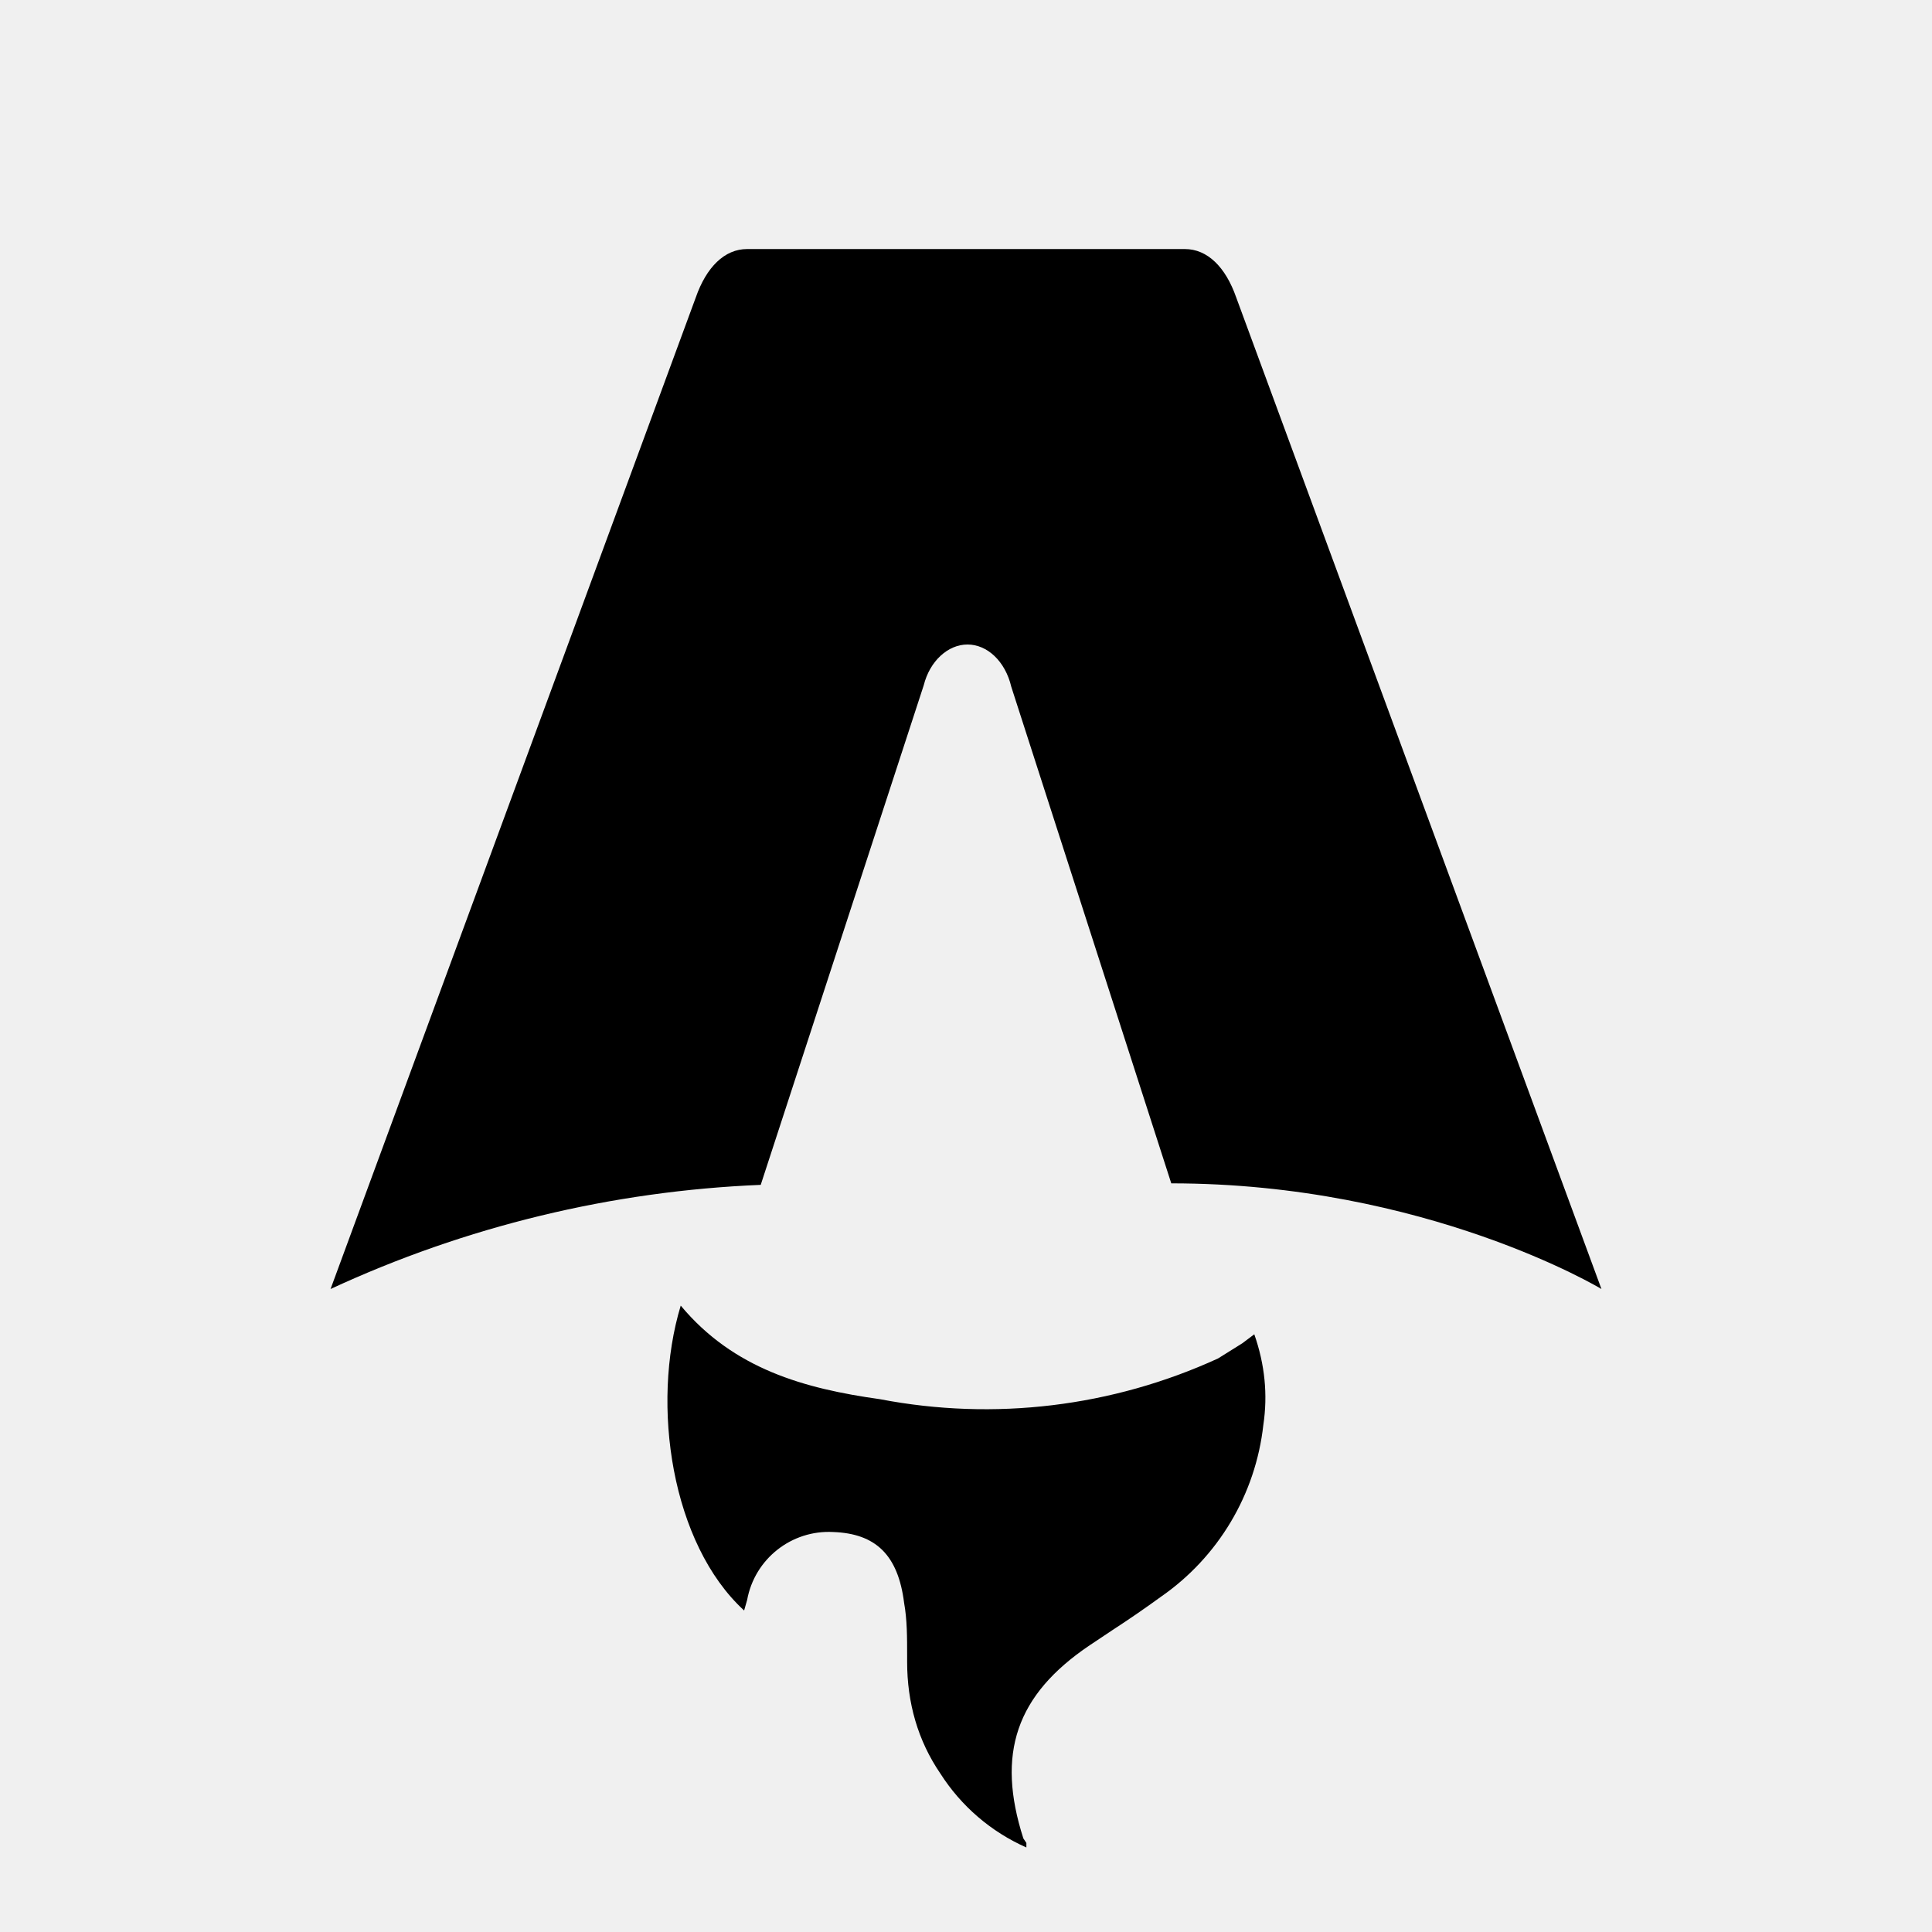
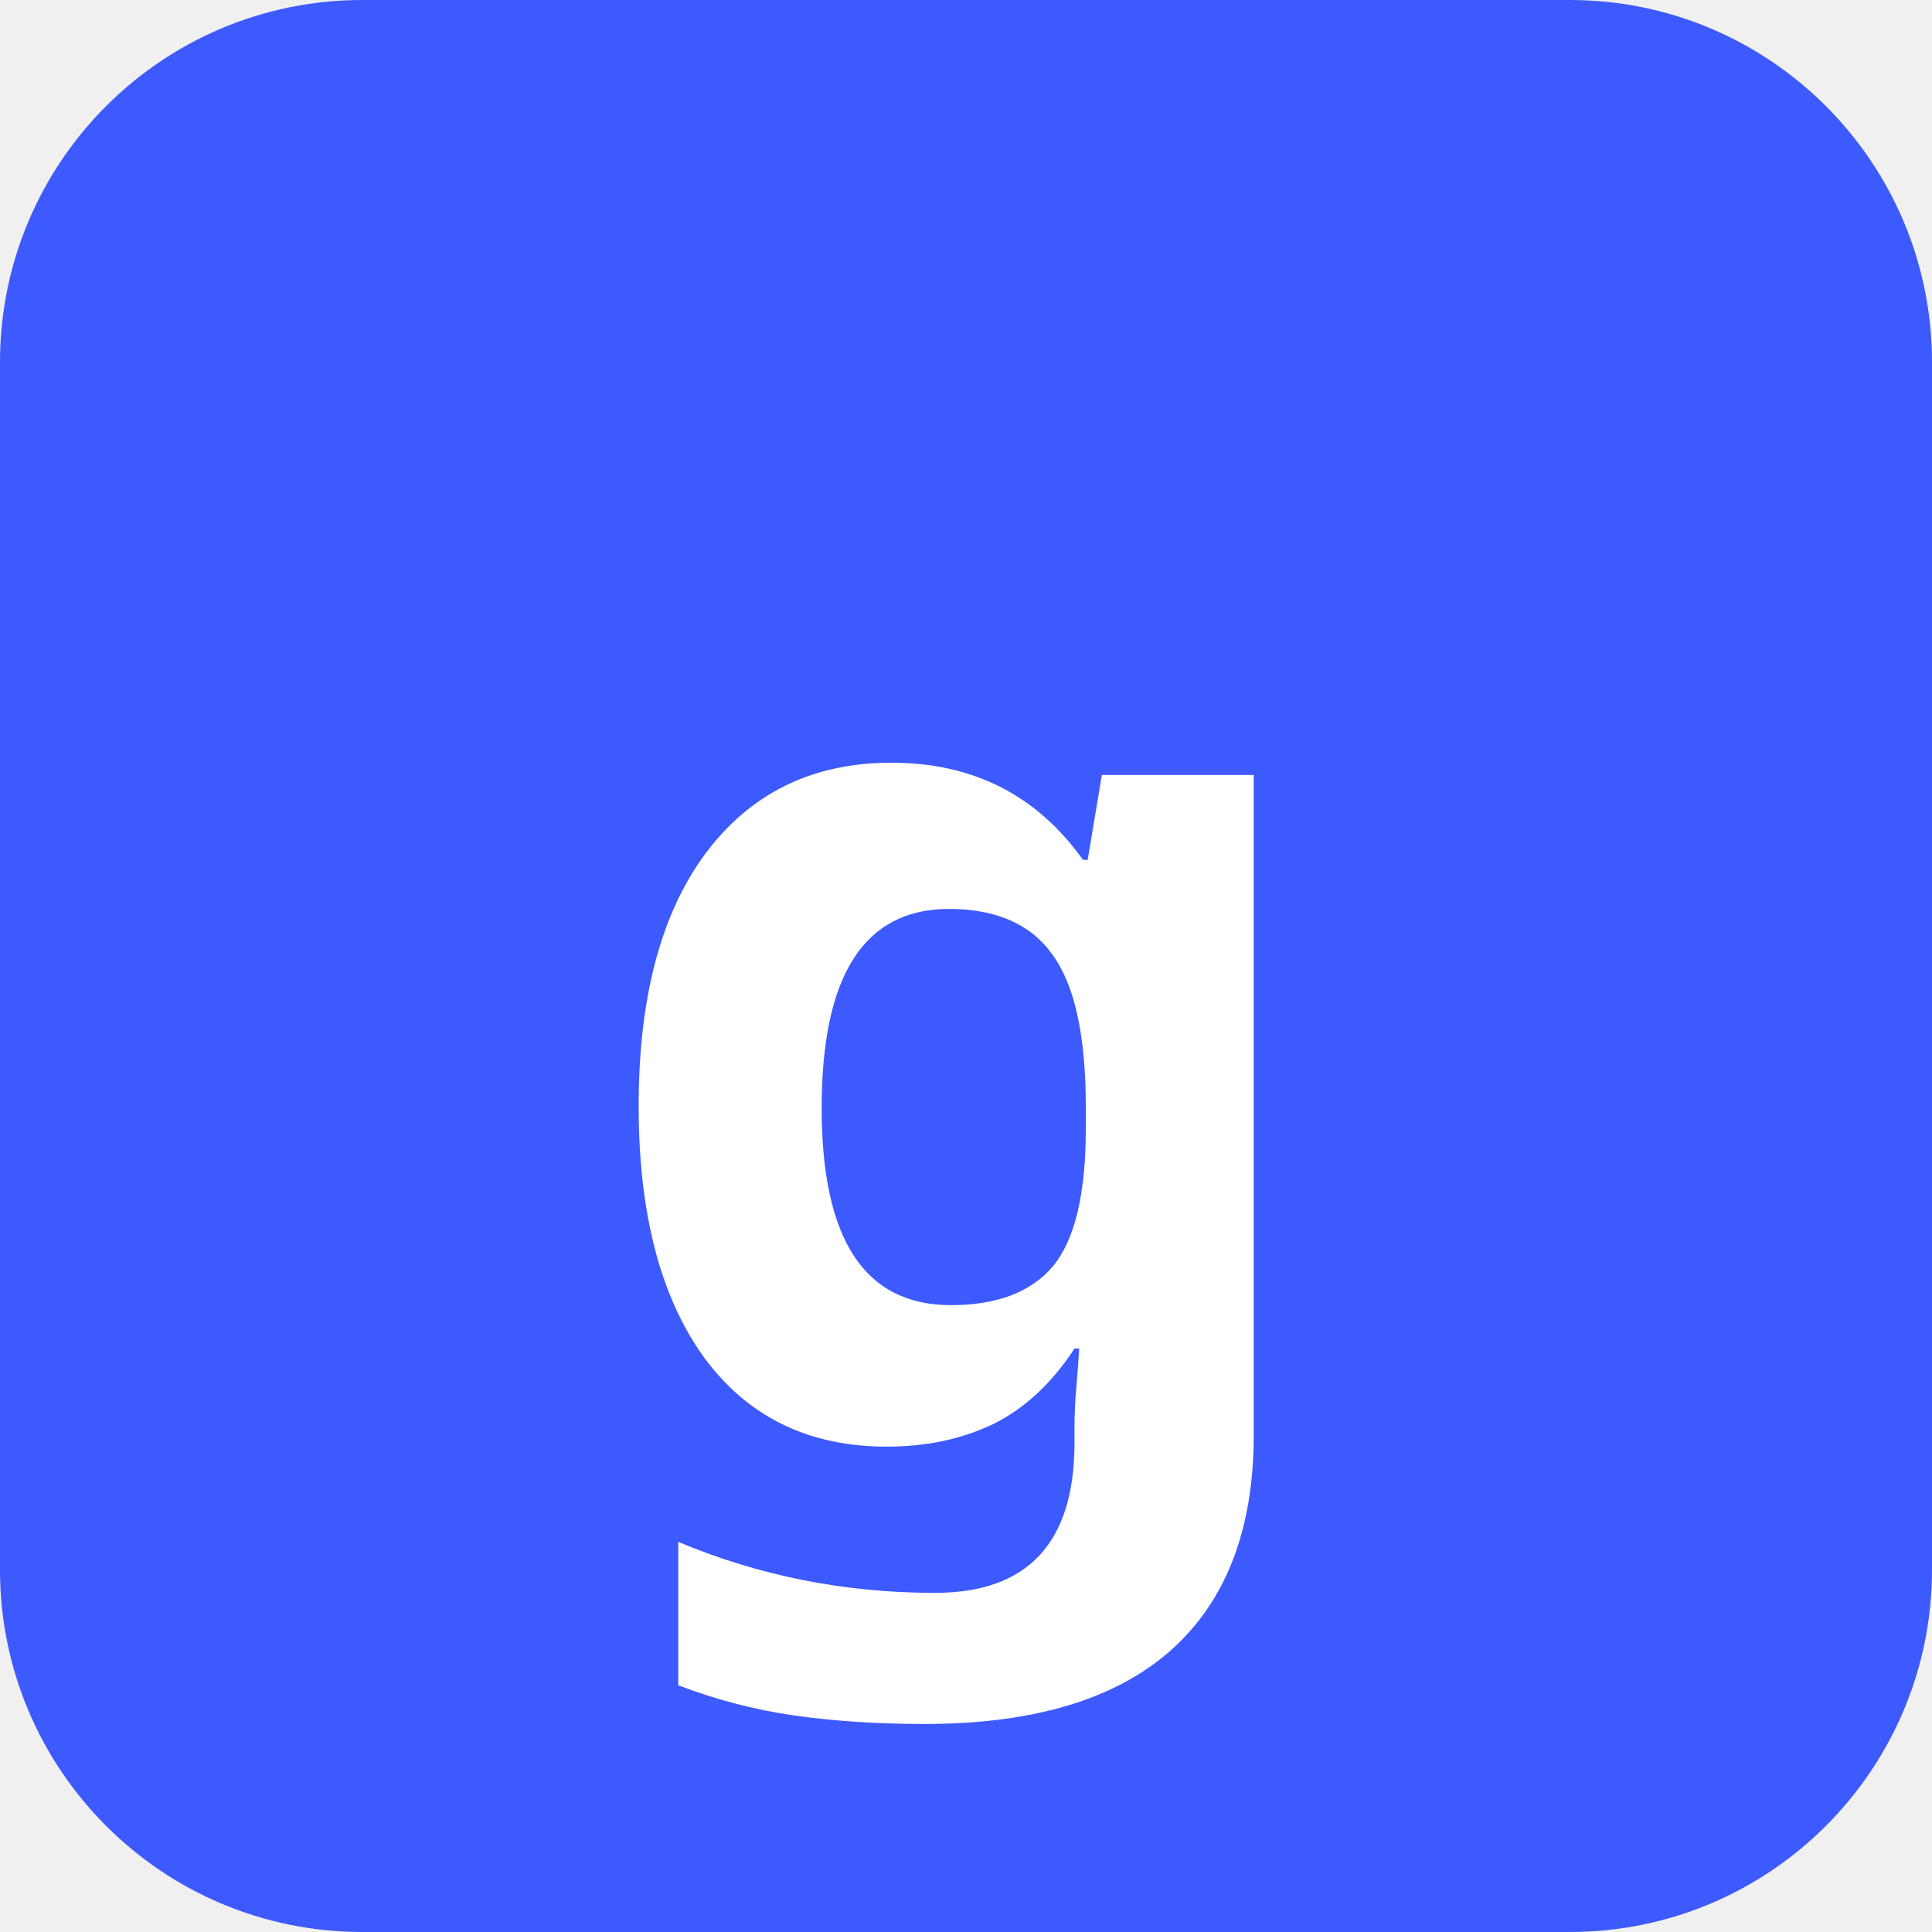
- <svg xmlns="http://www.w3.org/2000/svg" fill="none" viewBox="0 0 128 128">
-   <path d="M50.4 78.5a75.1 75.1 0 0 0-28.5 6.9l24.2-65.7c.7-2 1.9-3.2 3.4-3.2h29c1.5 0 2.7 1.2 3.4 3.2l24.2 65.7s-11.6-7-28.5-7L67 45.5c-.4-1.7-1.6-2.8-2.9-2.8-1.3 0-2.5 1.1-2.9 2.7L50.4 78.5Zm-1.1 28.2Zm-4.2-20.2c-2 6.6-.6 15.8 4.2 20.2a17.5 17.5 0 0 1 .2-.7 5.5 5.5 0 0 1 5.7-4.5c2.8.1 4.3 1.5 4.7 4.7.2 1.1.2 2.3.2 3.5v.4c0 2.7.7 5.2 2.2 7.4a13 13 0 0 0 5.7 4.9v-.3l-.2-.3c-1.8-5.6-.5-9.5 4.4-12.8l1.5-1a73 73 0 0 0 3.2-2.2 16 16 0 0 0 6.8-11.4c.3-2 .1-4-.6-6l-.8.6-1.6 1a37 37 0 0 1-22.4 2.7c-5-.7-9.7-2-13.2-6.2Z" />
-   <style>
-         path { fill: #000; }
-         @media (prefers-color-scheme: dark) {
-             path { fill: #FFF; }
-         }
-     </style>
+ <svg xmlns="http://www.w3.org/2000/svg" viewBox="0 0 32 32" width="32" height="32">
+   <rect width="32" height="32" rx="6" fill="#3d5afe" />
+   <text x="50%" y="50%" dominant-baseline="central" text-anchor="middle" font-family="Geist Variable, ui-sans-serif, system-ui, sans-serif" font-weight="700" font-size="20" fill="#ffffff">g</text>
</svg>
